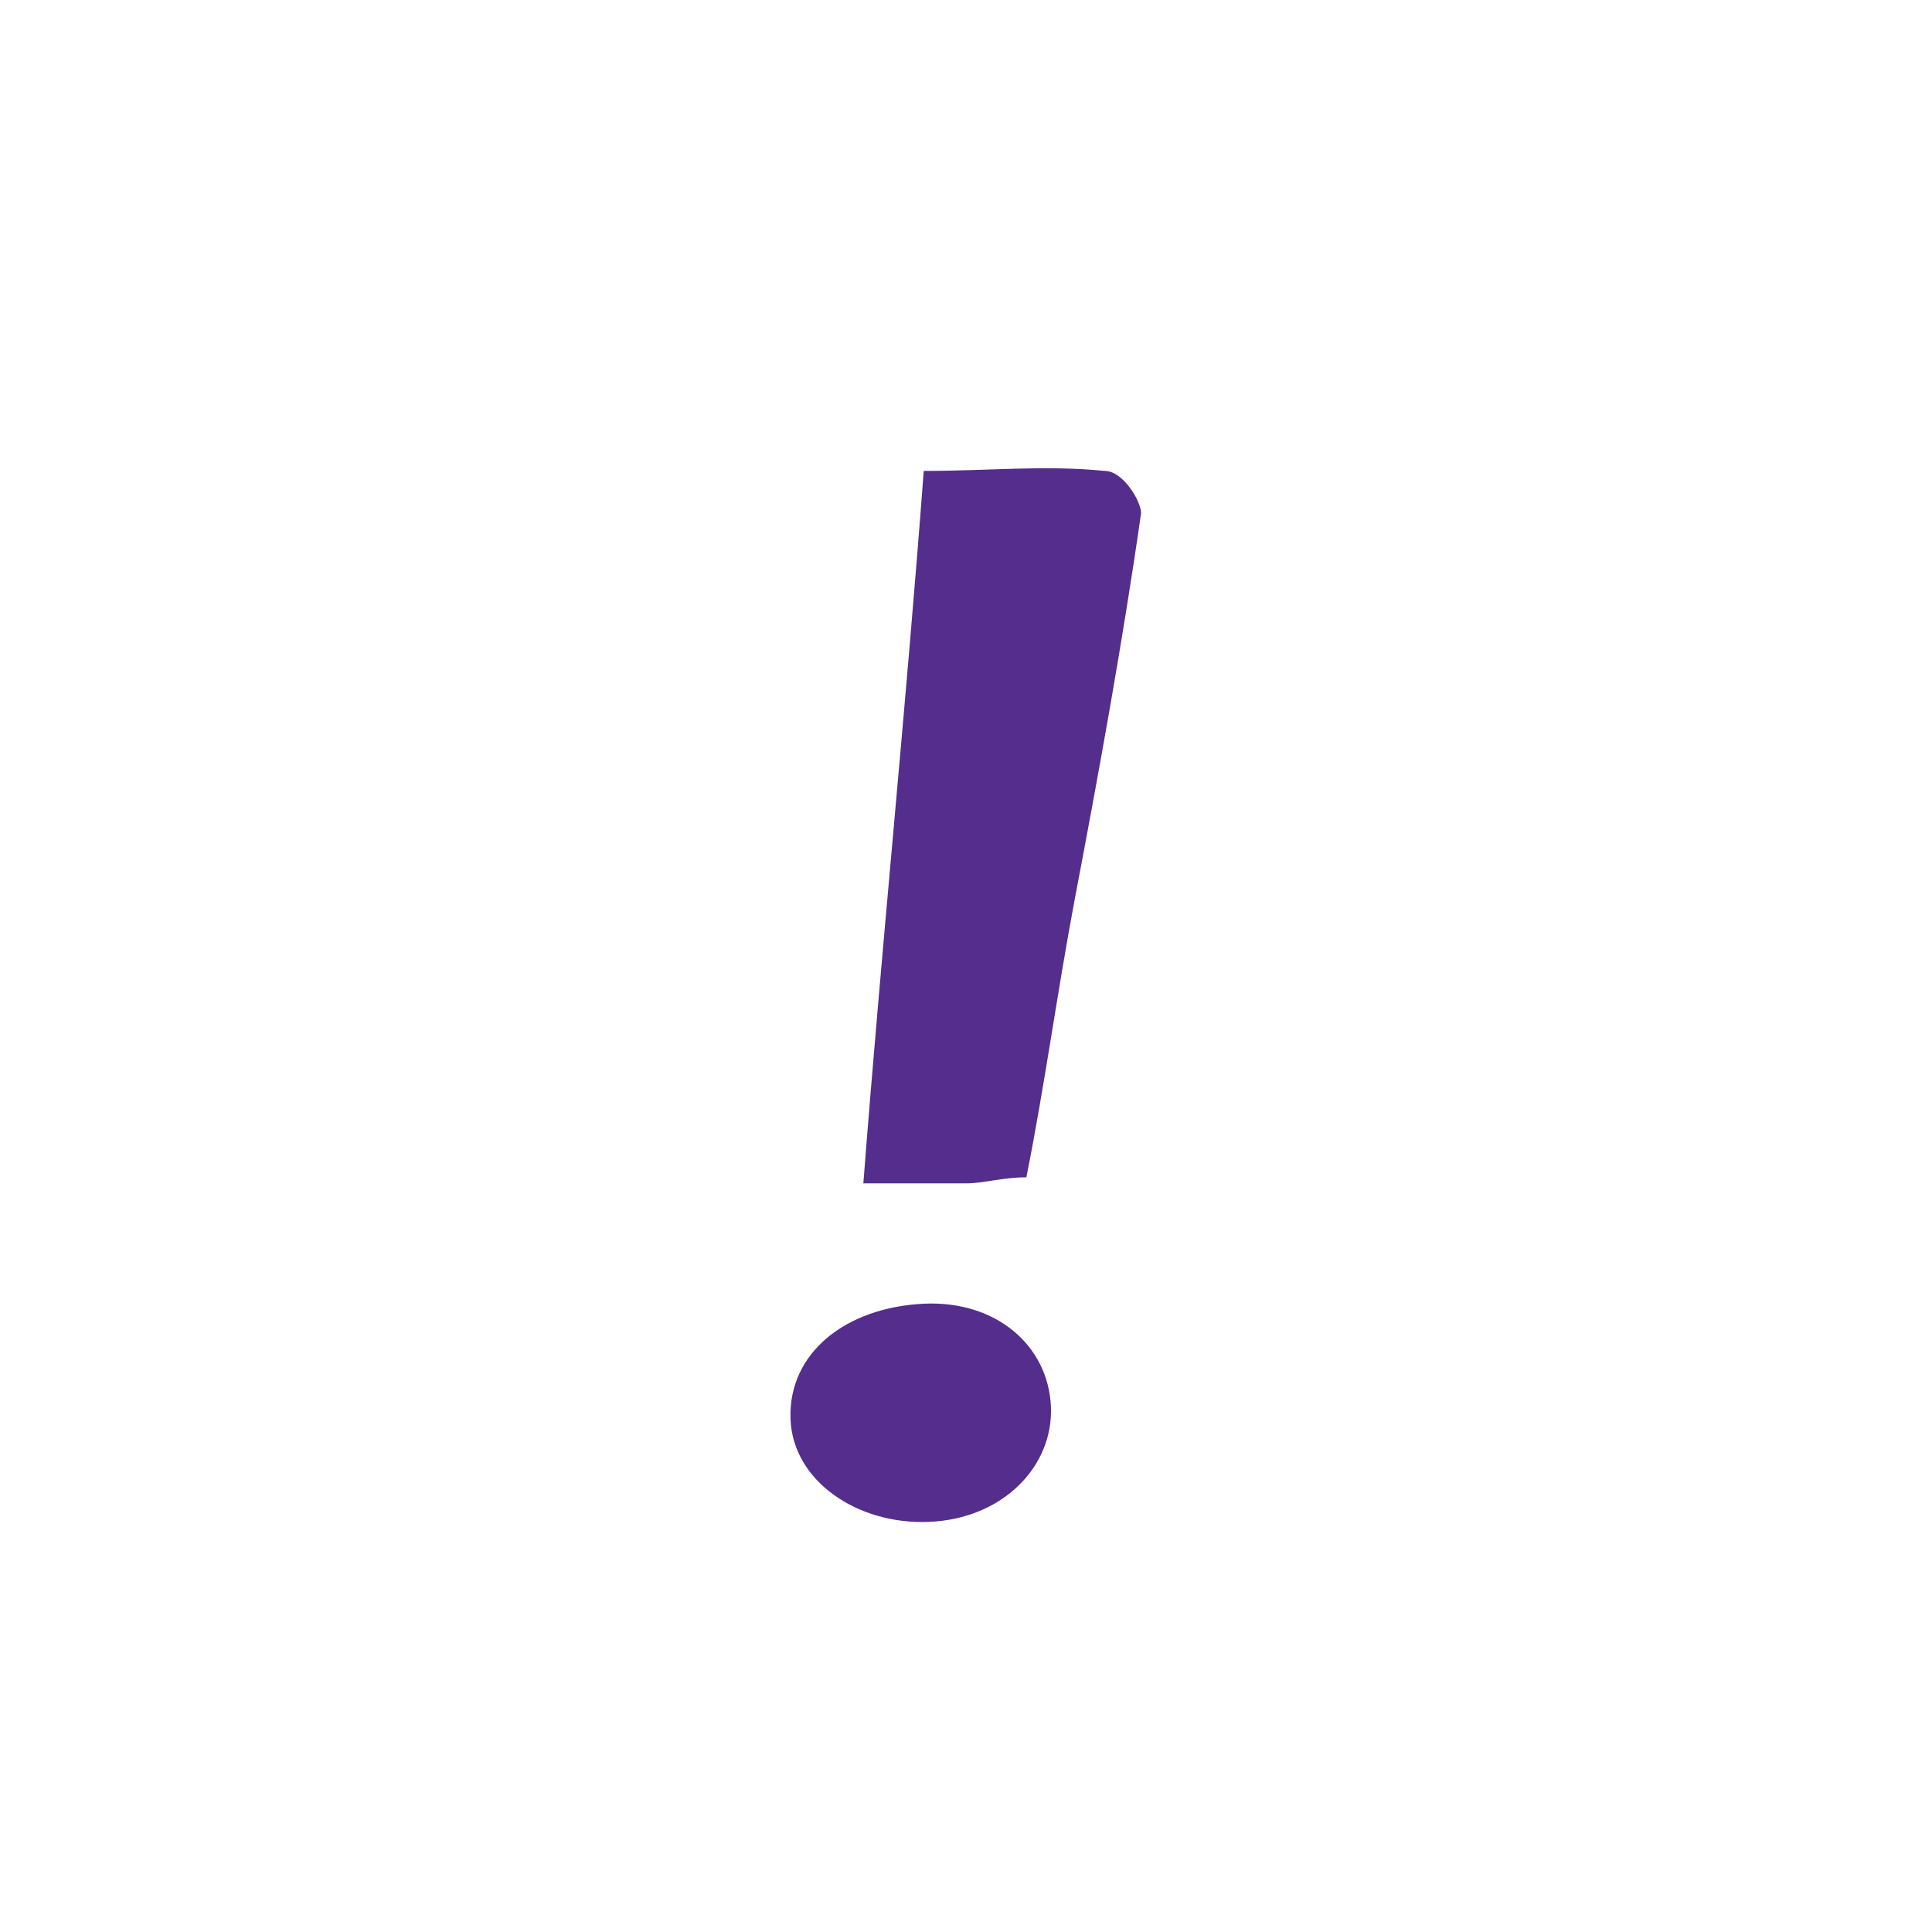
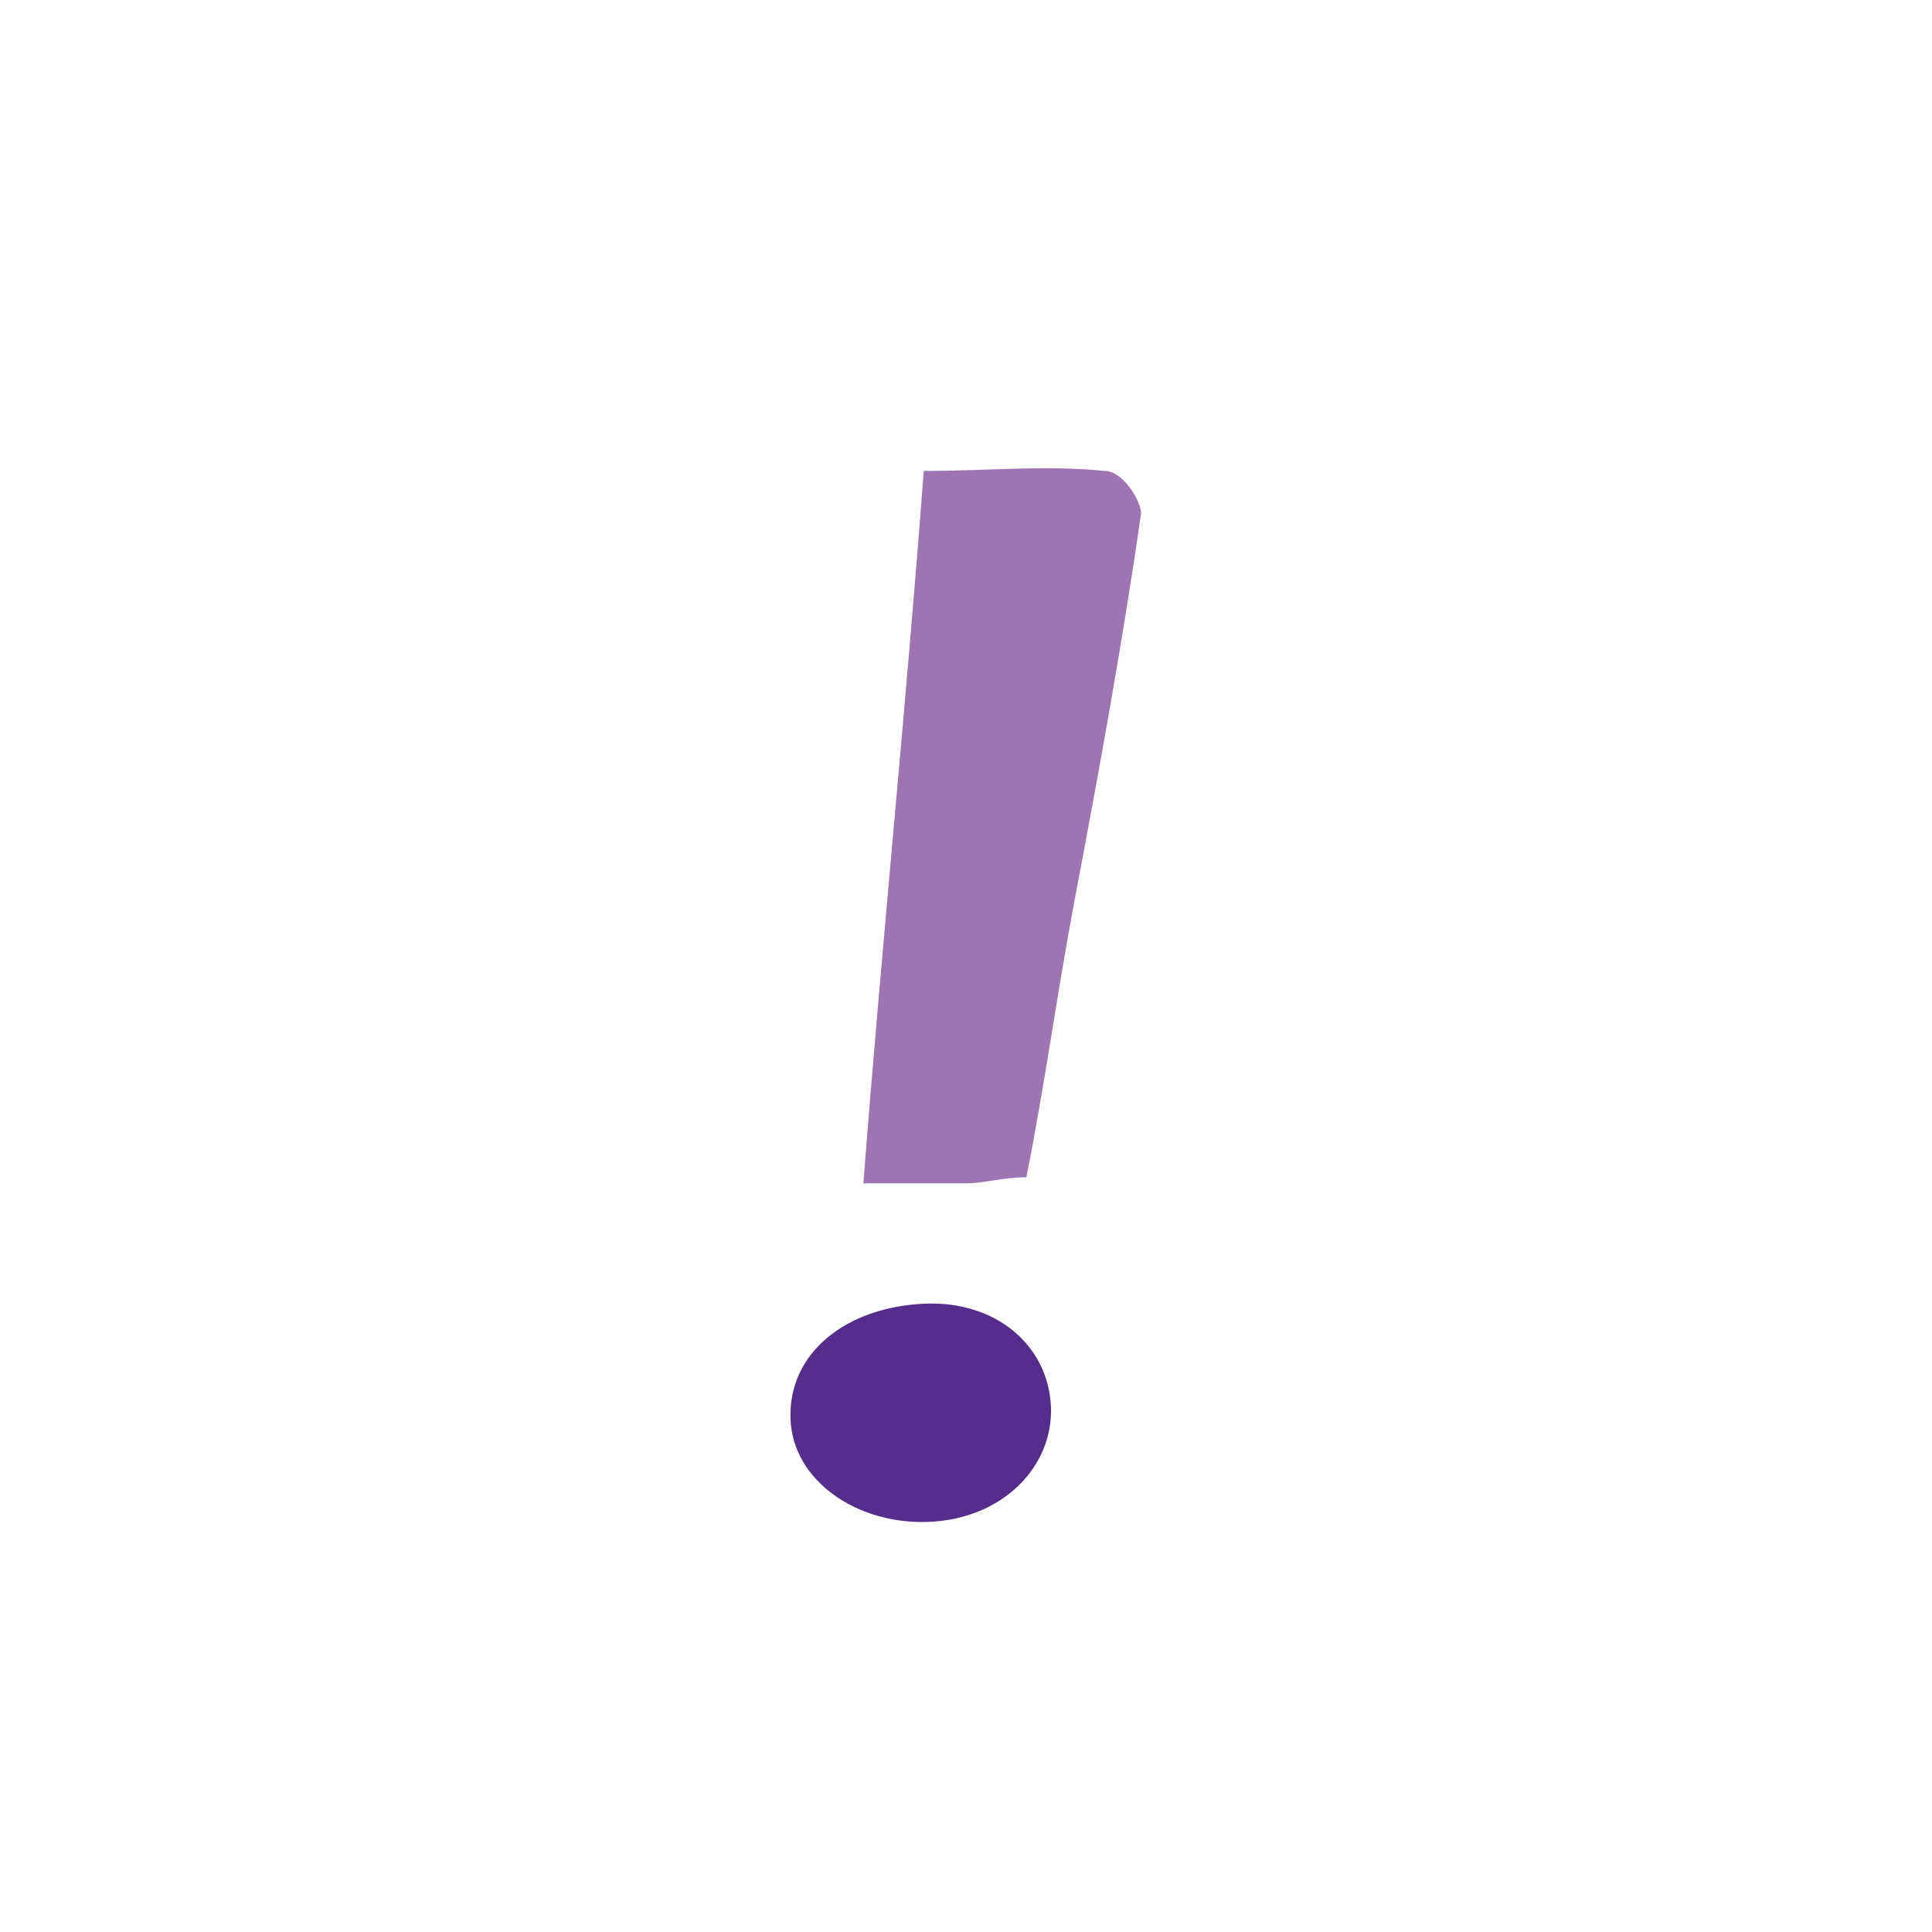
<svg xmlns="http://www.w3.org/2000/svg" version="1.1" id="Layer_1" x="0px" y="0px" viewBox="0 0 32 32" enable-background="new 0 0 32 32" xml:space="preserve">
-   <path fill-rule="evenodd" clip-rule="evenodd" fill="#542D8D" d="M17,19.5c-0.4,0-0.7,0.1-1,0.1c-0.5,0-1,0-1.7,0  c0.3-3.9,0.7-7.8,1-11.8c1.1,0,2-0.1,3,0c0.3,0,0.6,0.5,0.6,0.7c-0.3,2.1-0.7,4.3-1.1,6.4C17.5,16.5,17.3,18,17,19.5z" />
+   <path fill-rule="evenodd" clip-rule="evenodd" fill="#9F74B3" d="M17,19.5c-0.4,0-0.7,0.1-1,0.1c-0.5,0-1,0-1.7,0  c0.3-3.9,0.7-7.8,1-11.8c1.1,0,2-0.1,3,0c0.3,0,0.6,0.5,0.6,0.7c-0.3,2.1-0.7,4.3-1.1,6.4C17.5,16.5,17.3,18,17,19.5z" />
  <path fill-rule="evenodd" clip-rule="evenodd" fill="#542D8D" d="M17.4,23.2c0.1,1-0.7,1.9-1.9,2c-1.2,0.1-2.3-0.6-2.4-1.6  c-0.1-1.1,0.8-1.9,2.1-2C16.4,21.5,17.3,22.2,17.4,23.2z" />
</svg>
